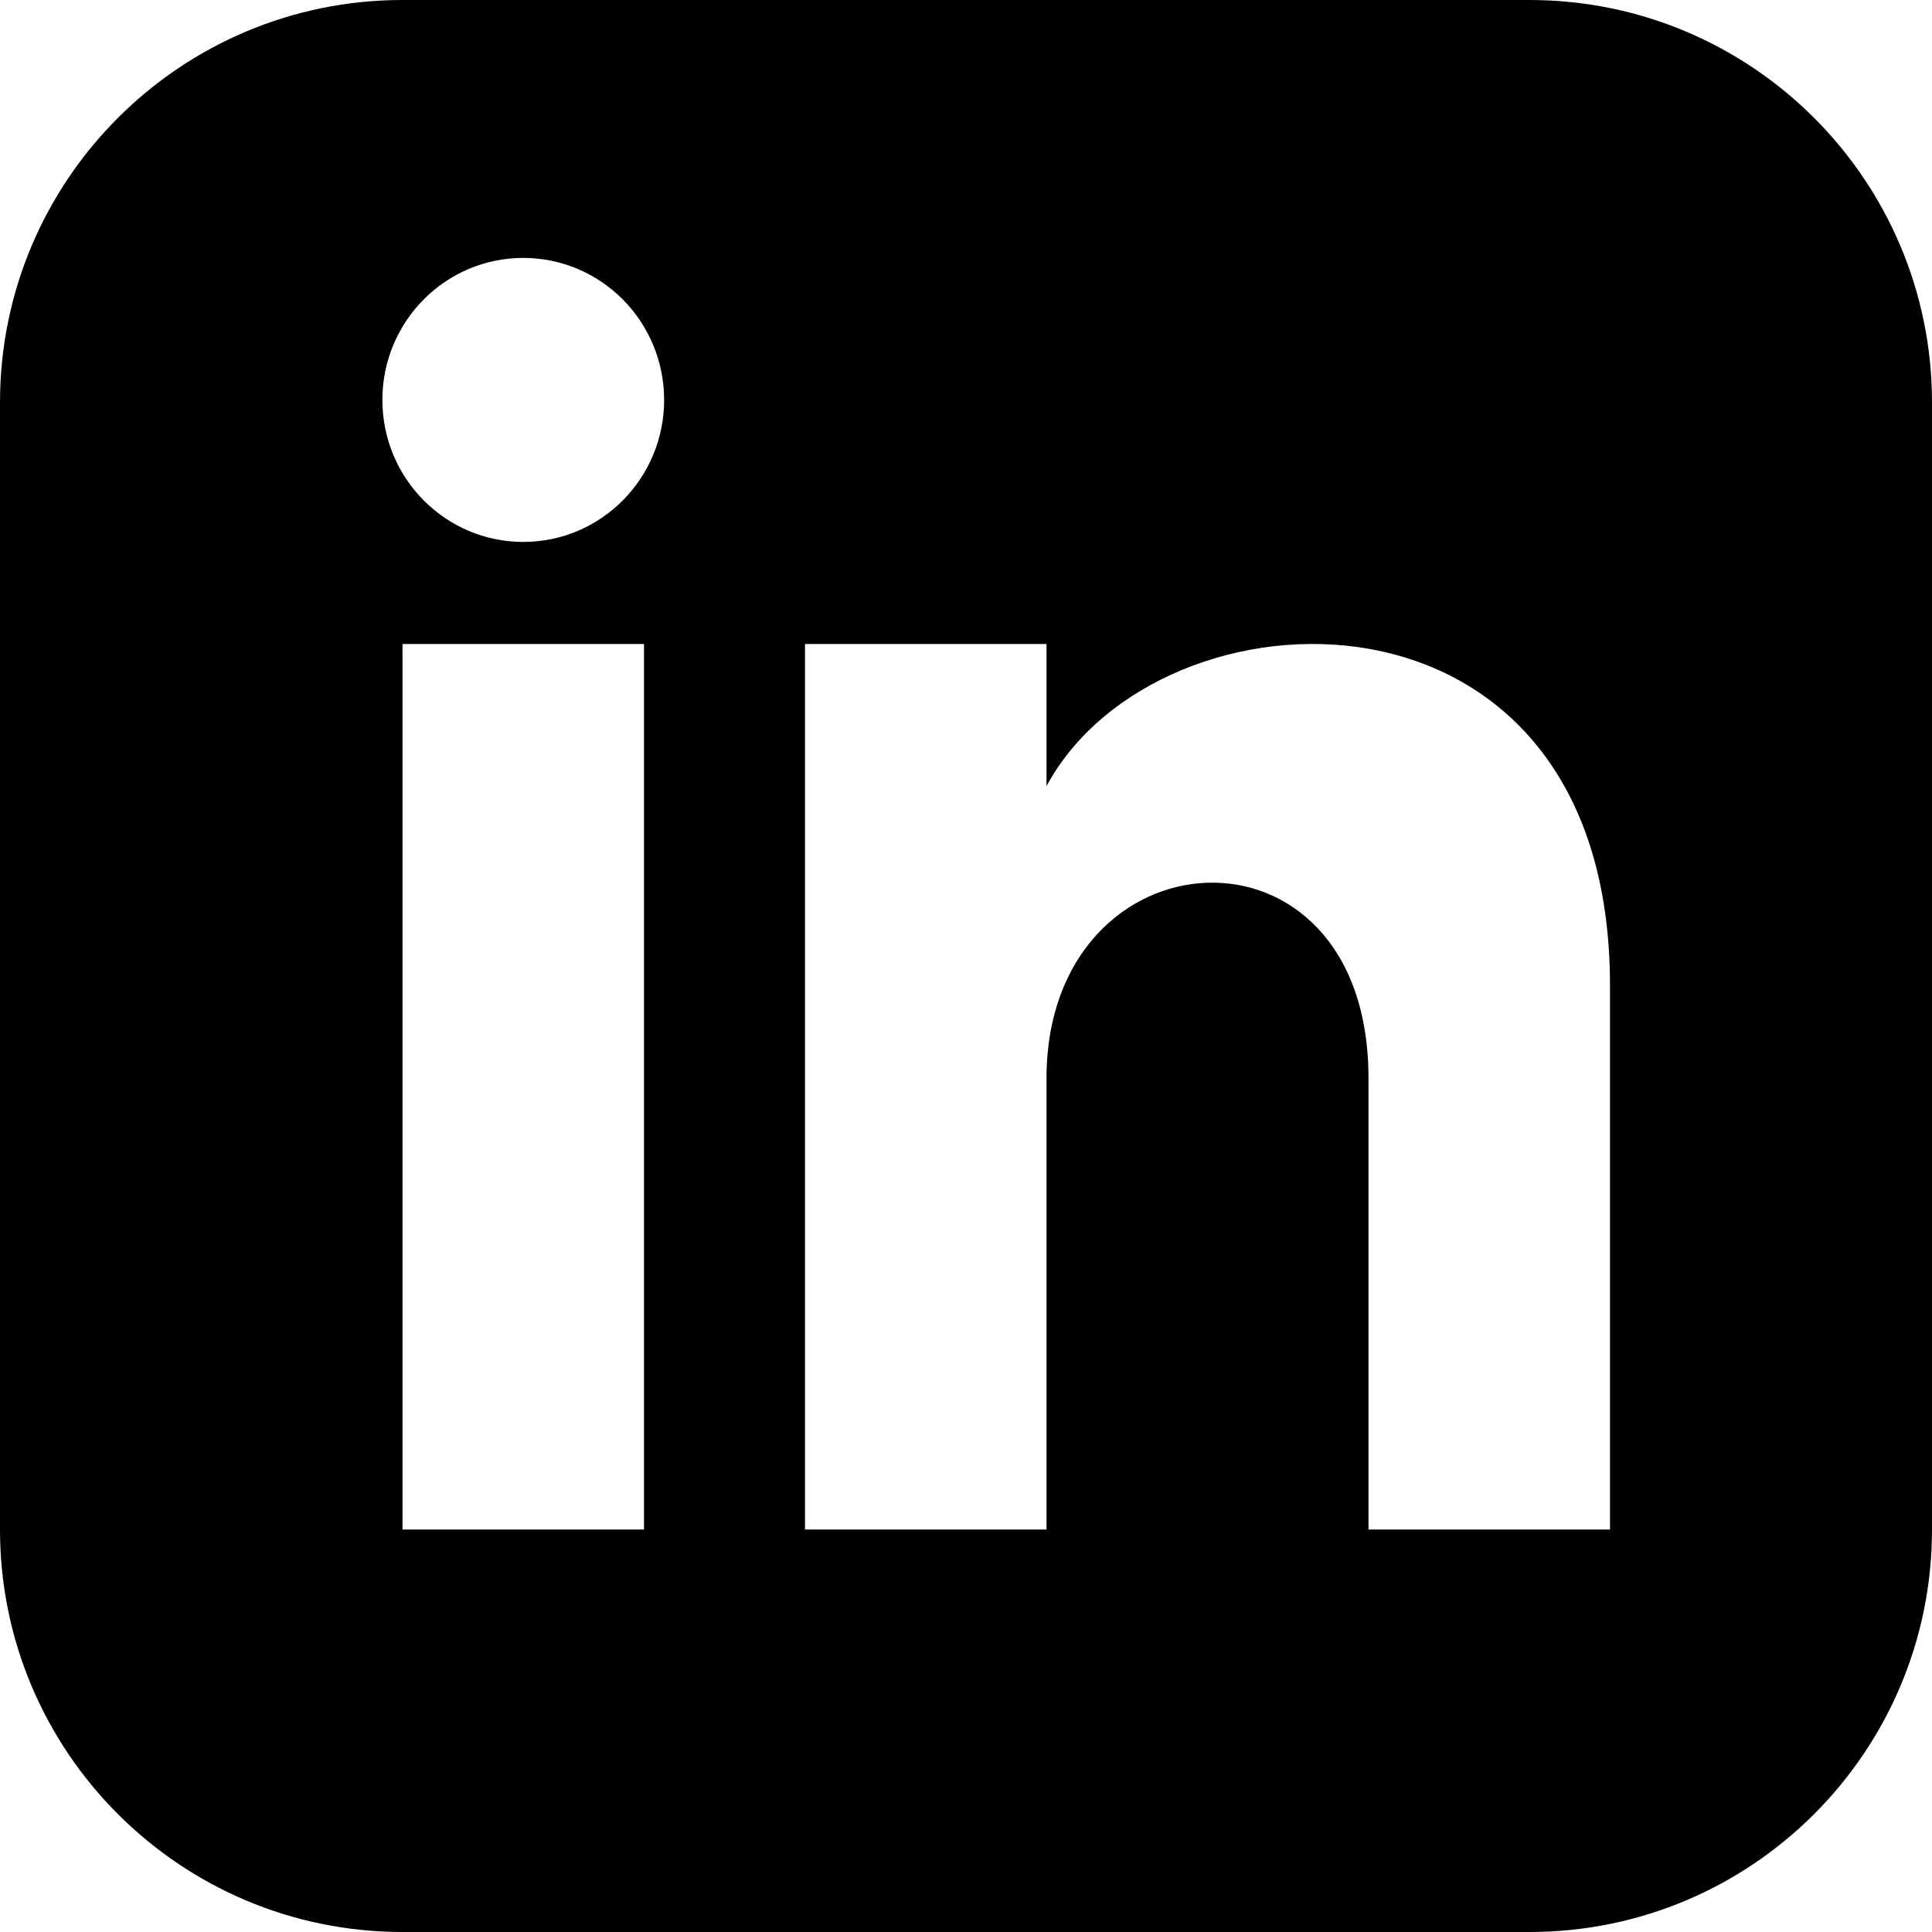
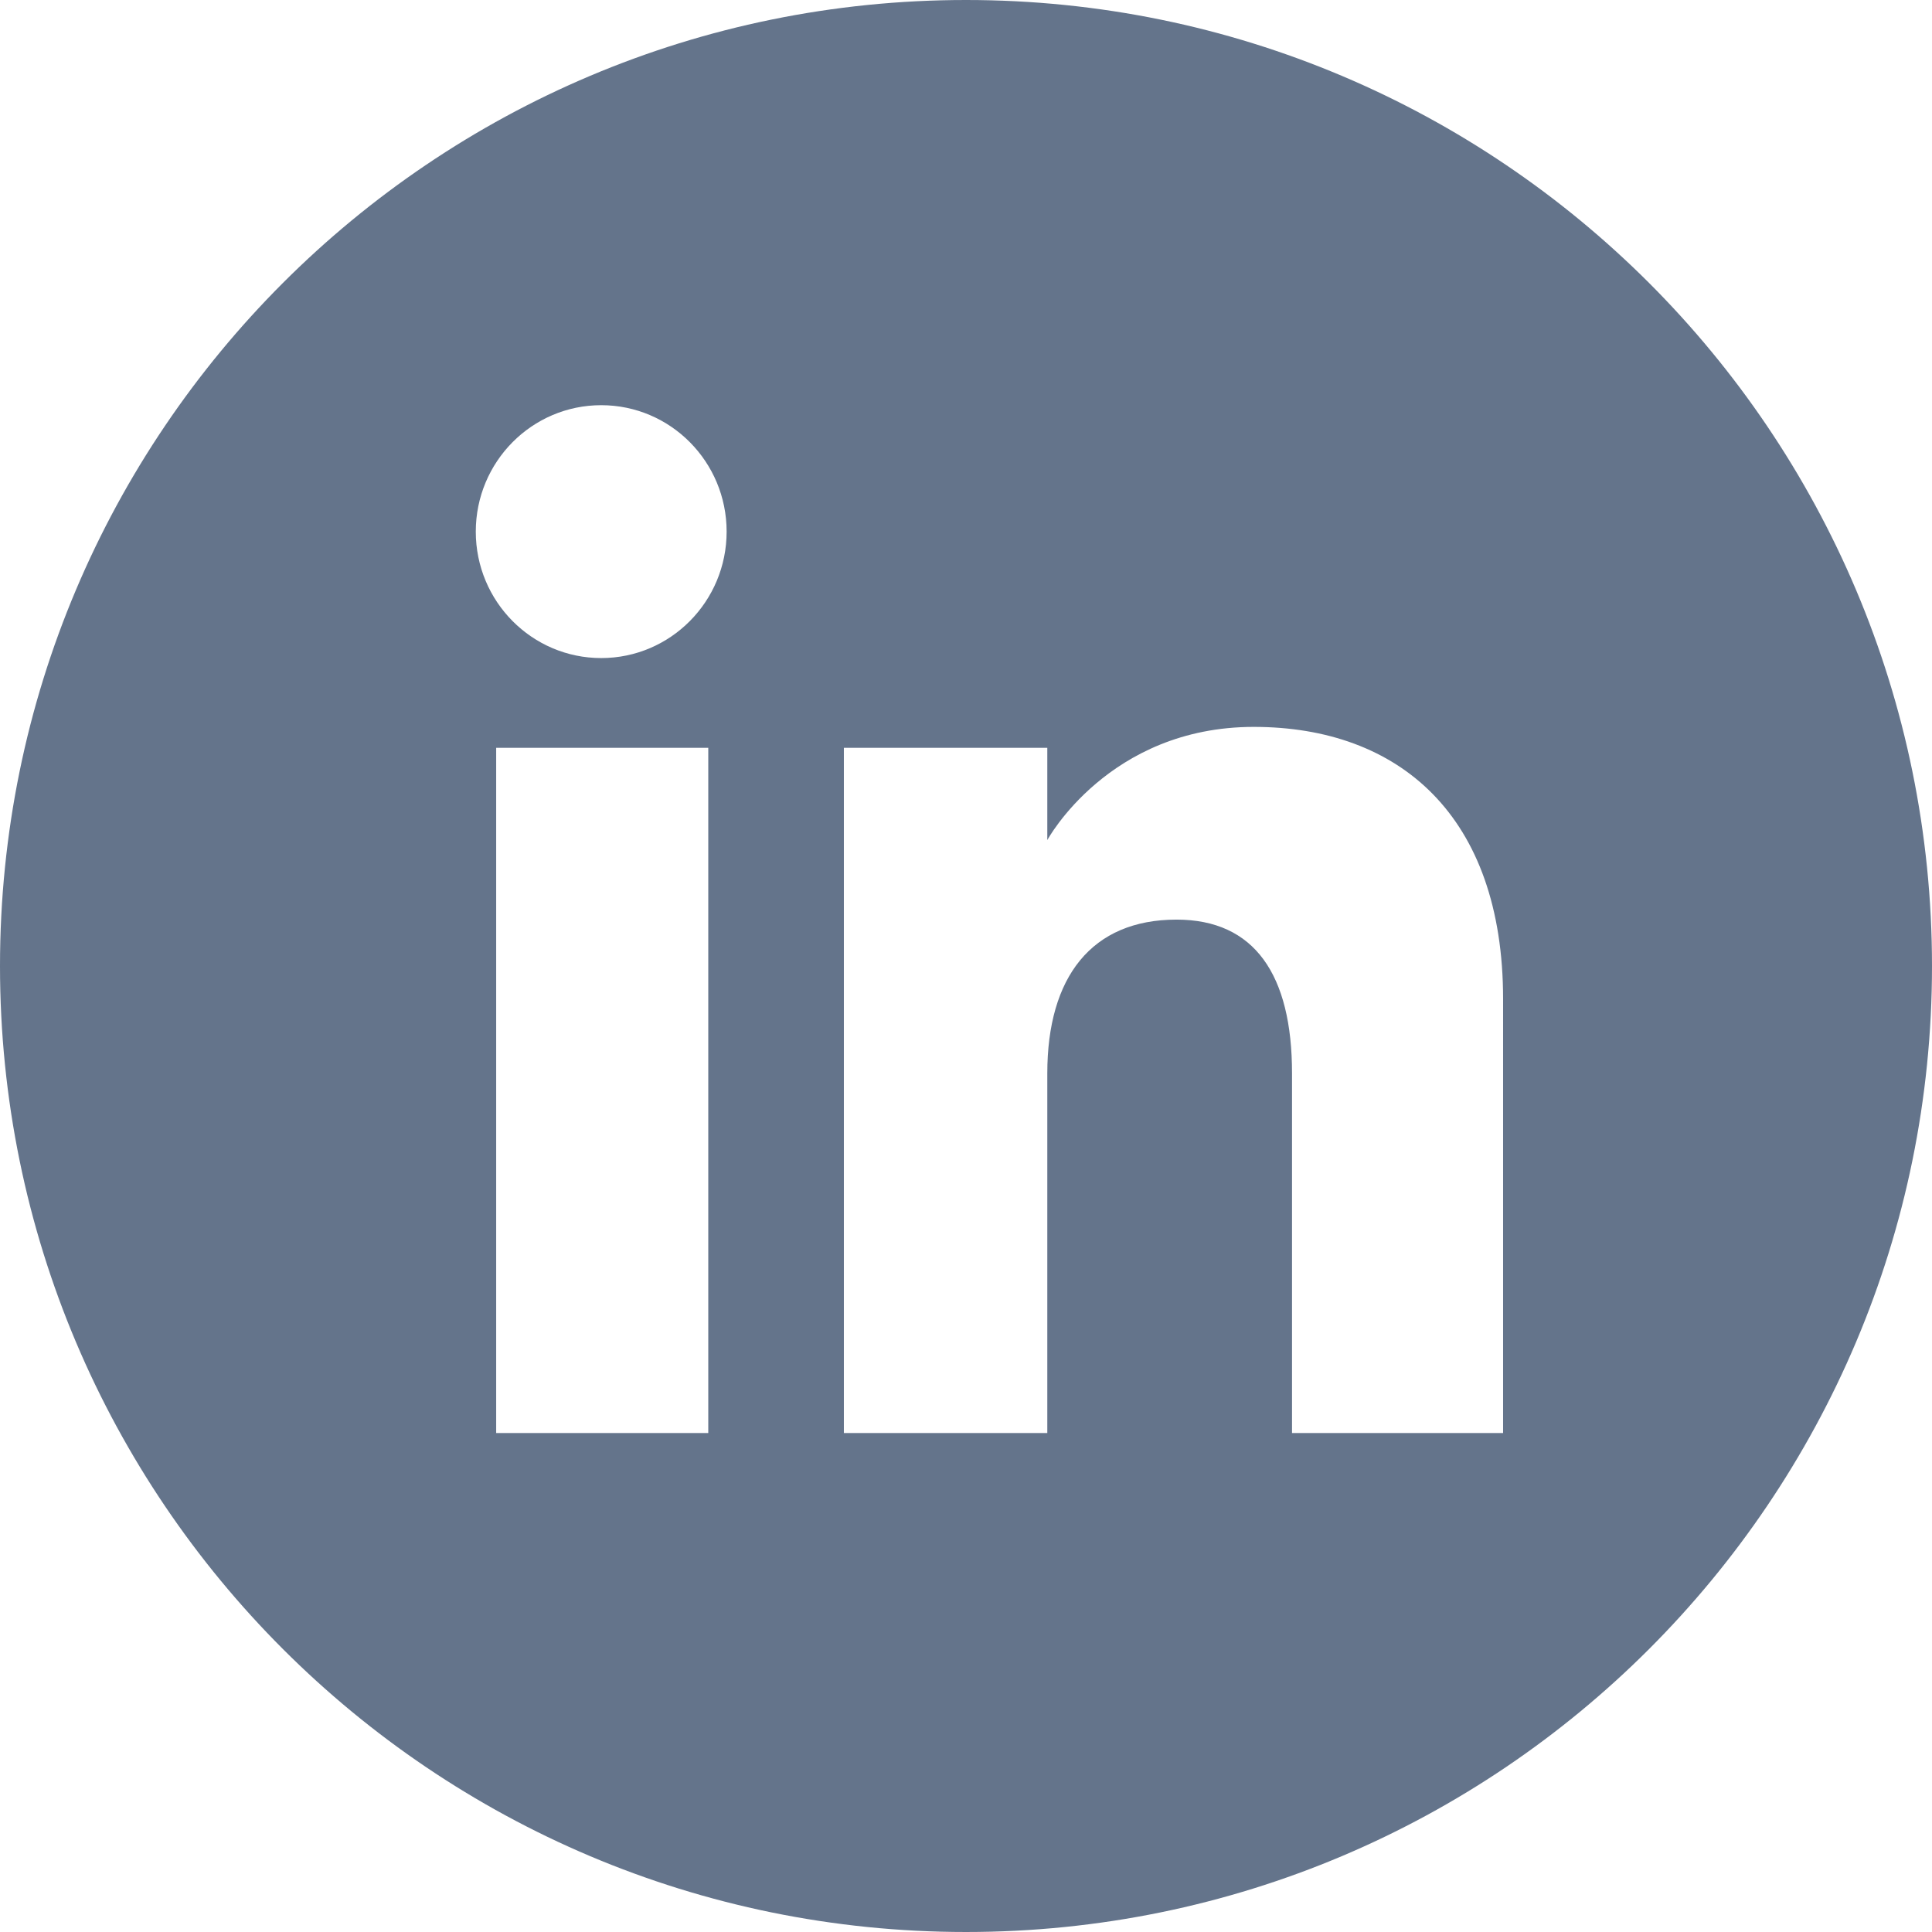
- <svg xmlns="http://www.w3.org/2000/svg" width="24" height="24" viewBox="0 0 24 24">
-   <path d="M19 0h-14c-2.761 0-5 2.239-5 5v14c0 2.761 2.239 5 5 5h14c2.762 0 5-2.239 5-5v-14c0-2.761-2.238-5-5-5zm-11 19h-3v-11h3v11zm-1.5-12.268c-.966 0-1.75-.79-1.75-1.764s.784-1.764 1.75-1.764 1.75.79 1.75 1.764-.783 1.764-1.75 1.764zm13.5 12.268h-3v-5.604c0-3.368-4-3.113-4 0v5.604h-3v-11h3v1.765c1.396-2.586 7-2.777 7 2.476v6.759z" />
+ <svg xmlns="http://www.w3.org/2000/svg" width="800px" height="800px" viewBox="7.025 7.025 497.951 497.951">
+   <linearGradient id="a" gradientUnits="userSpaceOnUse" x1="-974.482" y1="1306.773" x2="-622.378" y2="1658.877" gradientTransform="translate(1054.43 -1226.825)">
+     <stop offset="0" stop-color="#2489be" />
+     <stop offset="1" stop-color="#0575b3" />
+   </linearGradient>
+   <path d="M256 7.025C118.494 7.025 7.025 118.494 7.025 256S118.494 504.975 256 504.975 504.976 393.506 504.976 256C504.975 118.494 393.504 7.025 256 7.025zm-66.427 369.343h-54.665V199.761h54.665v176.607zM161.98 176.633c-17.853 0-32.326-14.591-32.326-32.587 0-17.998 14.475-32.588 32.326-32.588s32.324 14.59 32.324 32.588c.001 17.997-14.472 32.587-32.324 32.587zm232.45 199.735h-54.4v-92.704c0-25.426-9.658-39.619-29.763-39.619-21.881 0-33.312 14.782-33.312 39.619v92.704h-52.43V199.761h52.43v23.786s15.771-29.173 53.219-29.173c37.449 0 64.257 22.866 64.257 70.169l-.001 111.825z" fill="rgb(100 116 139)" />
</svg>
